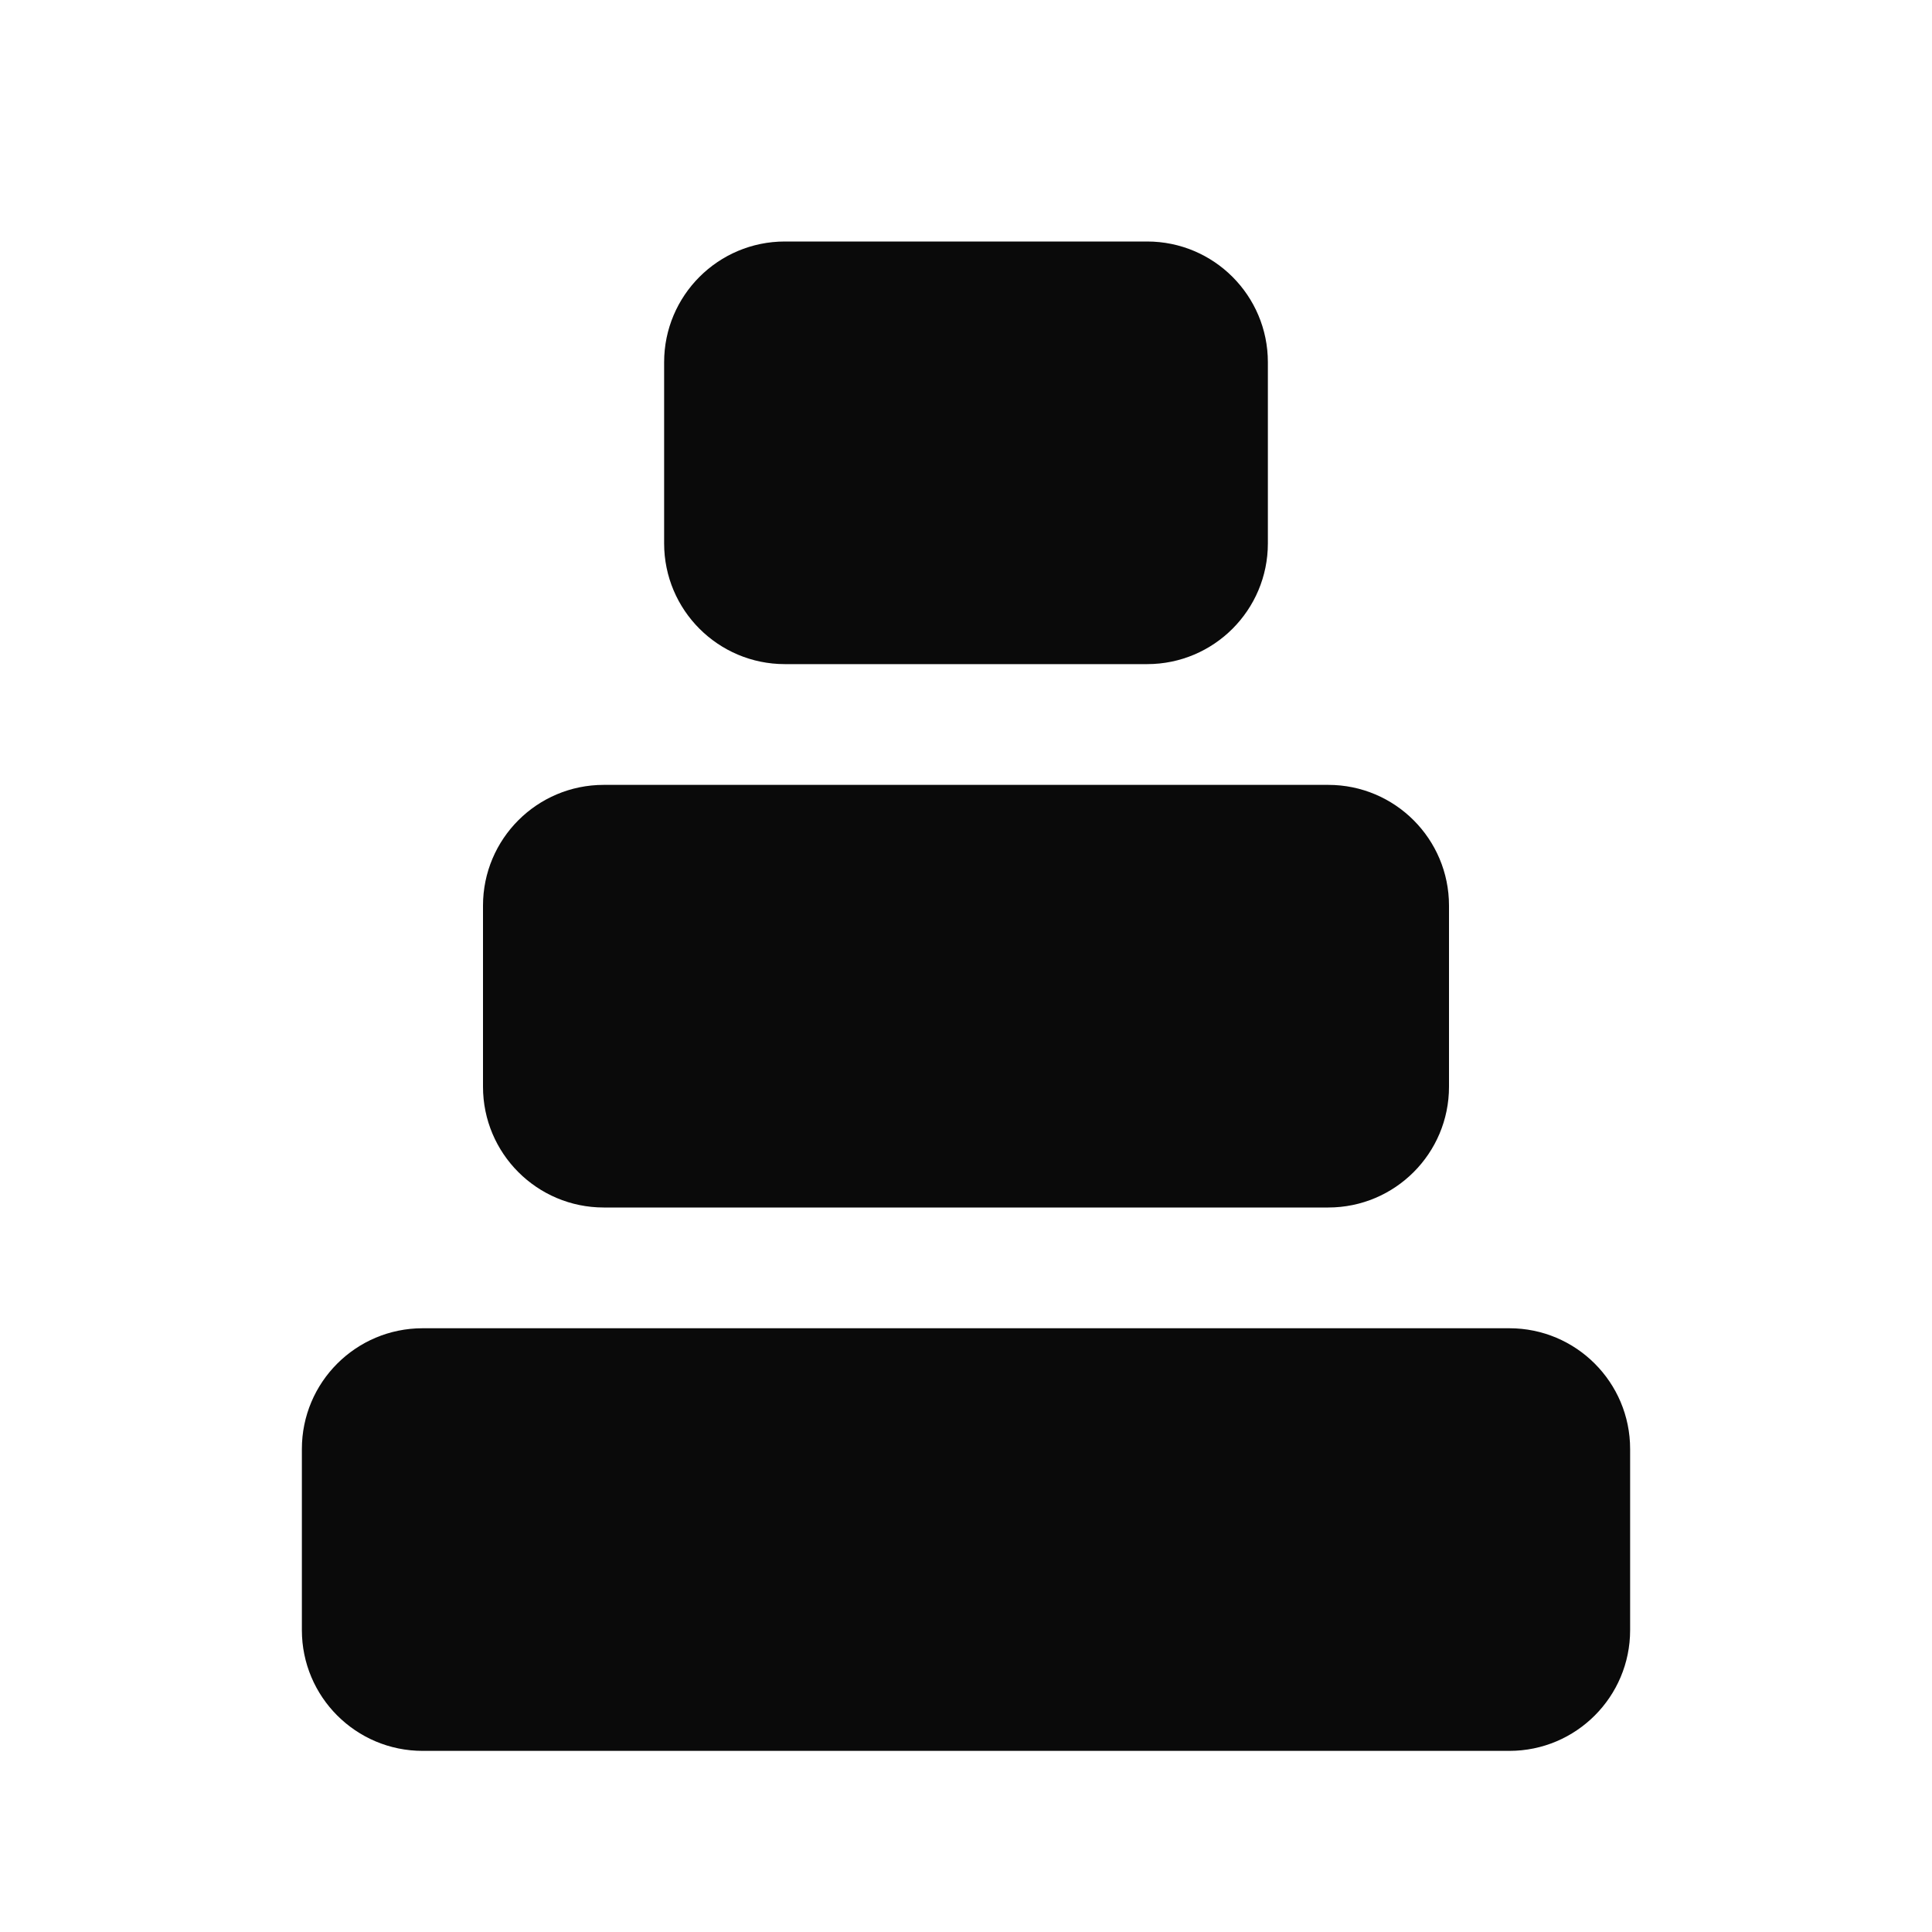
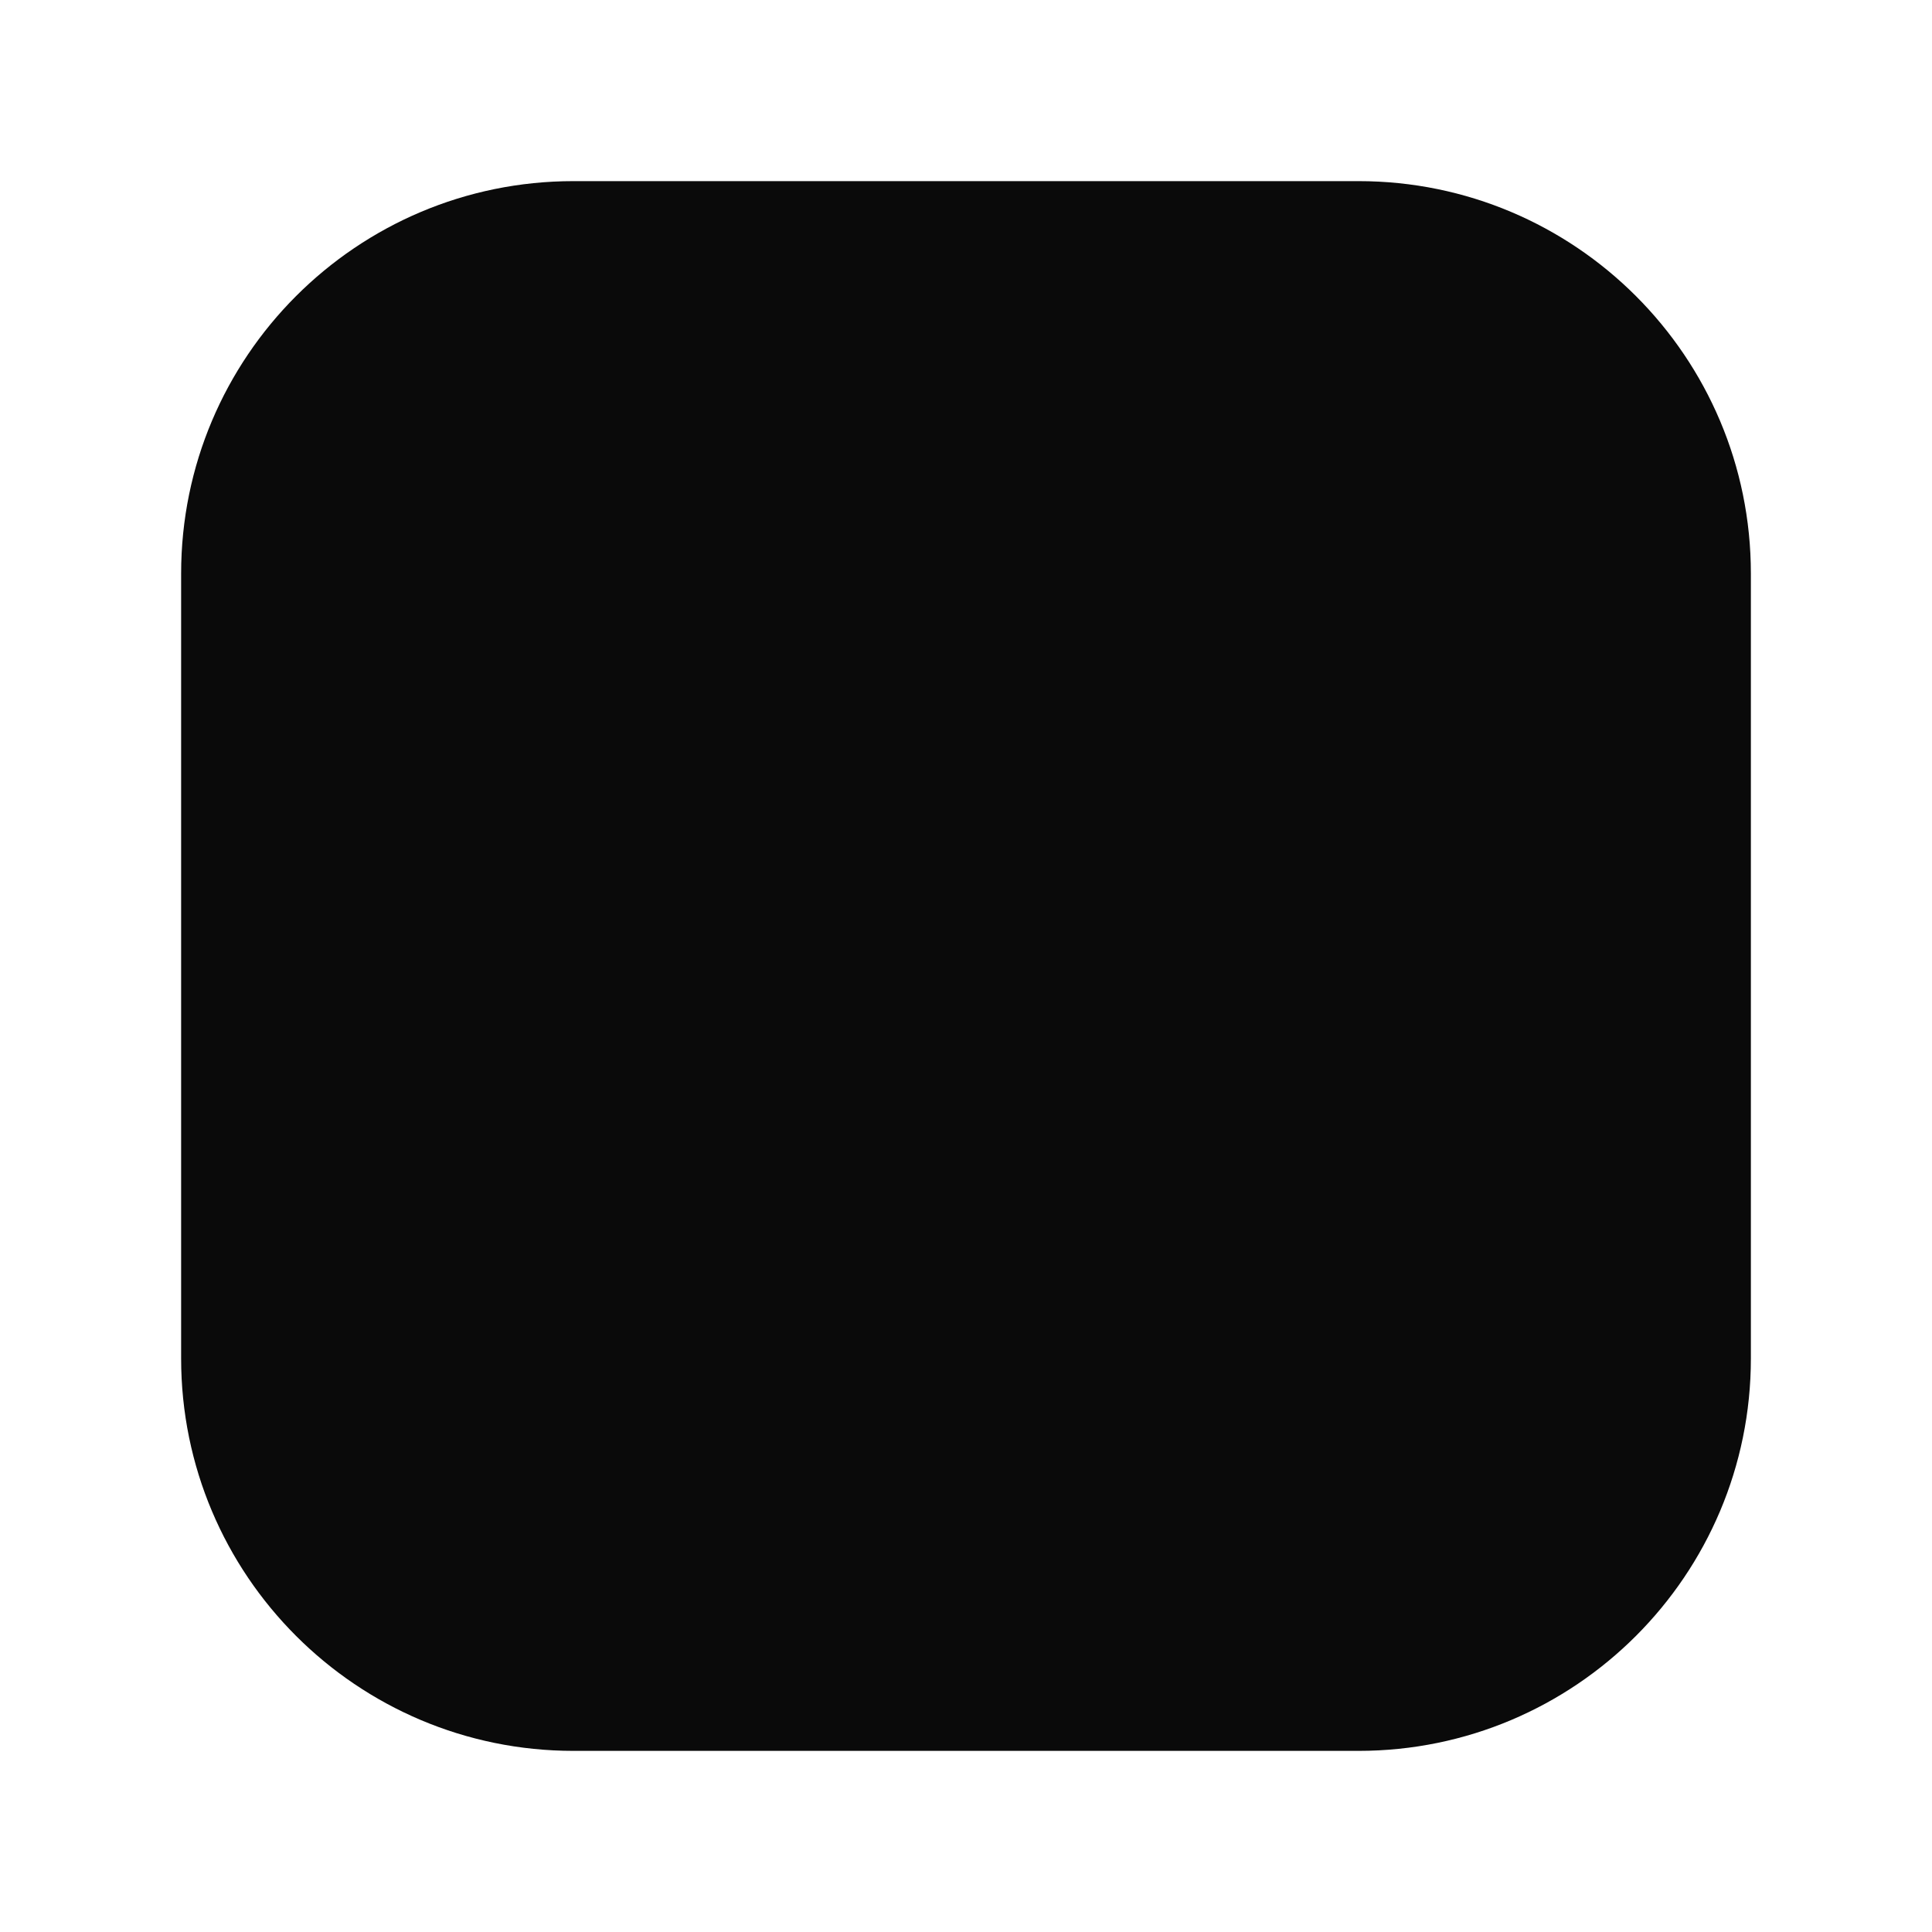
<svg xmlns="http://www.w3.org/2000/svg" viewBox="0 0 32 32">
  <style>
    rect { fill: #0a0a0a; }
    @media (prefers-color-scheme: dark) { rect { fill: #ededed; } }
  </style>
-   <rect x="11" y="4" width="10" height="7" rx="2" />
-   <rect x="8" y="13" width="16" height="7" rx="2" />
-   <rect x="5" y="22" width="22" height="7" rx="2" />
+   <rect x="3" y="3" width="26" height="26" rx="6.5" />
</svg>
